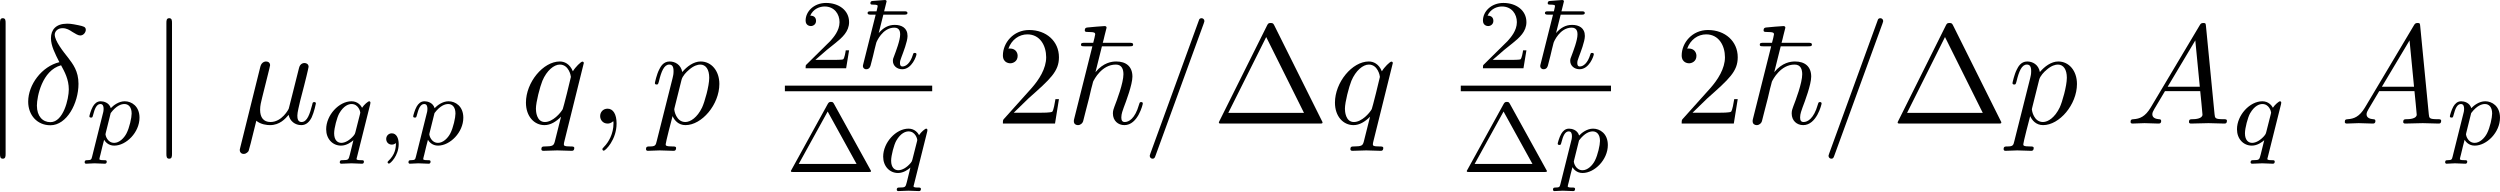
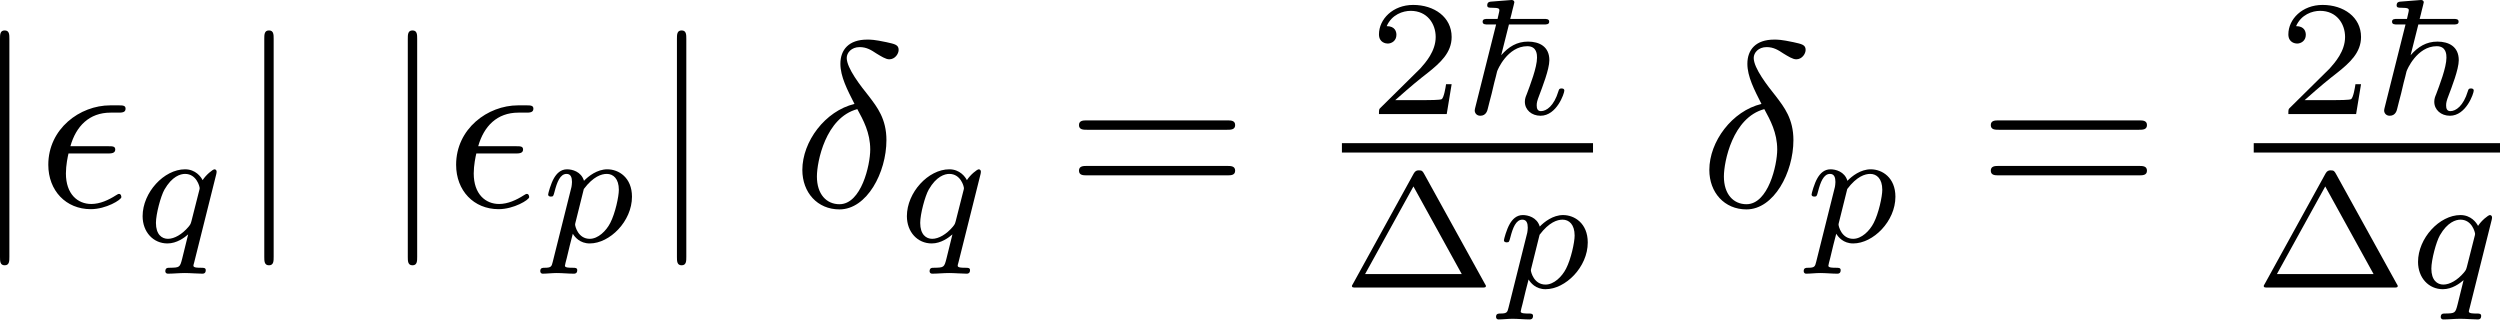
- <svg xmlns="http://www.w3.org/2000/svg" xmlns:xlink="http://www.w3.org/1999/xlink" version="1.1" width="177.291pt" height="13.551pt" viewBox="-70.814 -72.036 177.291 13.551">
+ <svg xmlns="http://www.w3.org/2000/svg" xmlns:xlink="http://www.w3.org/1999/xlink" version="1.1" width="106.052pt" height="13.551pt" viewBox="-70.814 -72.036 106.052 13.551">
  <defs>
-     <path id="g3-14" d="M2.63-4.354C1.385-4.055 .418-2.76 .418-1.554C.418-.598 1.056 .12 1.993 .12C3.158 .12 3.985-1.445 3.985-2.819C3.985-3.726 3.587-4.224 3.248-4.672C2.889-5.121 2.301-5.868 2.301-6.306C2.301-6.526 2.501-6.765 2.849-6.765C3.148-6.765 3.347-6.635 3.557-6.496C3.756-6.376 3.955-6.247 4.105-6.247C4.354-6.247 4.503-6.486 4.503-6.645C4.503-6.864 4.344-6.894 3.985-6.974C3.467-7.083 3.328-7.083 3.168-7.083C2.391-7.083 2.032-6.655 2.032-6.057C2.032-5.519 2.321-4.961 2.63-4.354ZM2.75-4.134C2.999-3.676 3.298-3.138 3.298-2.421C3.298-1.763 2.919-.1 1.993-.1C1.445-.1 1.036-.518 1.036-1.275C1.036-1.903 1.405-3.776 2.75-4.134Z" />
-     <path id="g3-22" d="M2.301-3.497C2.351-3.706 2.451-4.085 2.451-4.134C2.451-4.304 2.331-4.403 2.162-4.403C2.132-4.403 1.853-4.394 1.763-4.045L.329 1.724C.299 1.843 .299 1.863 .299 1.883C.299 2.032 .408 2.152 .578 2.152C.787 2.152 .907 1.973 .927 1.943C.966 1.853 1.096 1.335 1.474-.199C1.793 .07 2.242 .11 2.441 .11C3.138 .11 3.527-.339 3.766-.618C3.856-.169 4.224 .11 4.663 .11C5.011 .11 5.24-.12 5.4-.438C5.569-.797 5.699-1.405 5.699-1.425C5.699-1.524 5.609-1.524 5.579-1.524C5.479-1.524 5.469-1.484 5.44-1.345C5.27-.697 5.091-.11 4.682-.11C4.413-.11 4.384-.369 4.384-.568C4.384-.787 4.503-1.255 4.583-1.604L4.862-2.68C4.892-2.829 4.991-3.208 5.031-3.357C5.081-3.587 5.181-3.965 5.181-4.025C5.181-4.204 5.041-4.294 4.892-4.294C4.842-4.294 4.583-4.284 4.503-3.945L4.035-2.082C3.915-1.584 3.806-1.166 3.776-1.066C3.766-1.016 3.288-.11 2.481-.11C1.983-.11 1.743-.438 1.743-.976C1.743-1.265 1.813-1.544 1.883-1.823L2.301-3.497Z" />
-     <path id="g3-59" d="M2.022-.01C2.022-.667 1.773-1.056 1.385-1.056C1.056-1.056 .857-.807 .857-.528C.857-.259 1.056 0 1.385 0C1.504 0 1.634-.04 1.733-.13C1.763-.149 1.773-.159 1.783-.159S1.803-.149 1.803-.01C1.803 .727 1.455 1.325 1.126 1.654C1.016 1.763 1.016 1.783 1.016 1.813C1.016 1.883 1.066 1.923 1.116 1.923C1.225 1.923 2.022 1.156 2.022-.01Z" />
-     <path id="g3-61" d="M4.374-7.093C4.423-7.223 4.423-7.263 4.423-7.273C4.423-7.382 4.334-7.472 4.224-7.472C4.154-7.472 4.085-7.442 4.055-7.382L.598 2.112C.548 2.242 .548 2.281 .548 2.291C.548 2.401 .638 2.491 .747 2.491C.877 2.491 .907 2.421 .966 2.252L4.374-7.093Z" />
-     <path id="g3-65" d="M1.783-1.146C1.385-.478 .996-.339 .558-.309C.438-.299 .349-.299 .349-.11C.349-.05 .399 0 .478 0C.747 0 1.056-.03 1.335-.03C1.664-.03 2.012 0 2.331 0C2.391 0 2.521 0 2.521-.189C2.521-.299 2.431-.309 2.361-.309C2.132-.329 1.893-.408 1.893-.658C1.893-.777 1.953-.887 2.032-1.026L2.79-2.301H5.29C5.31-2.092 5.45-.737 5.45-.638C5.45-.339 4.932-.309 4.732-.309C4.593-.309 4.493-.309 4.493-.11C4.493 0 4.613 0 4.633 0C5.041 0 5.469-.03 5.878-.03C6.127-.03 6.755 0 7.004 0C7.064 0 7.183 0 7.183-.199C7.183-.309 7.083-.309 6.954-.309C6.336-.309 6.336-.379 6.306-.667L5.699-6.894C5.679-7.093 5.679-7.133 5.509-7.133C5.35-7.133 5.31-7.064 5.25-6.964L1.783-1.146ZM2.979-2.61L4.941-5.898L5.26-2.61H2.979Z" />
-     <path id="g3-112" d="M.448 1.215C.369 1.554 .349 1.624-.09 1.624C-.209 1.624-.319 1.624-.319 1.813C-.319 1.893-.269 1.933-.189 1.933C.08 1.933 .369 1.903 .648 1.903C.976 1.903 1.315 1.933 1.634 1.933C1.684 1.933 1.813 1.933 1.813 1.733C1.813 1.624 1.714 1.624 1.574 1.624C1.076 1.624 1.076 1.554 1.076 1.465C1.076 1.345 1.494-.279 1.564-.528C1.694-.239 1.973 .11 2.481 .11C3.636 .11 4.882-1.345 4.882-2.809C4.882-3.746 4.314-4.403 3.557-4.403C3.059-4.403 2.58-4.045 2.252-3.656C2.152-4.194 1.724-4.403 1.355-4.403C.897-4.403 .707-4.015 .618-3.836C.438-3.497 .309-2.899 .309-2.869C.309-2.77 .408-2.77 .428-2.77C.528-2.77 .538-2.78 .598-2.999C.767-3.706 .966-4.184 1.325-4.184C1.494-4.184 1.634-4.105 1.634-3.726C1.634-3.497 1.604-3.387 1.564-3.218L.448 1.215ZM2.202-3.108C2.271-3.377 2.54-3.656 2.72-3.806C3.068-4.115 3.357-4.184 3.527-4.184C3.925-4.184 4.164-3.836 4.164-3.248S3.836-1.514 3.656-1.136C3.318-.438 2.839-.11 2.471-.11C1.813-.11 1.684-.936 1.684-.996C1.684-1.016 1.684-1.036 1.714-1.156L2.202-3.108Z" />
-     <path id="g3-113" d="M4.503-4.294C4.503-4.334 4.473-4.394 4.403-4.394C4.294-4.394 3.895-3.995 3.726-3.706C3.507-4.244 3.118-4.403 2.8-4.403C1.624-4.403 .399-2.929 .399-1.484C.399-.508 .986 .11 1.714 .11C2.142 .11 2.531-.13 2.889-.488C2.8-.139 2.471 1.205 2.441 1.295C2.361 1.574 2.281 1.614 1.724 1.624C1.594 1.624 1.494 1.624 1.494 1.823C1.494 1.833 1.494 1.933 1.624 1.933C1.943 1.933 2.291 1.903 2.62 1.903C2.959 1.903 3.318 1.933 3.646 1.933C3.696 1.933 3.826 1.933 3.826 1.733C3.826 1.624 3.726 1.624 3.567 1.624C3.088 1.624 3.088 1.554 3.088 1.465C3.088 1.395 3.108 1.335 3.128 1.245L4.503-4.294ZM1.743-.11C1.146-.11 1.106-.877 1.106-1.046C1.106-1.524 1.395-2.61 1.564-3.029C1.873-3.766 2.391-4.184 2.8-4.184C3.447-4.184 3.587-3.377 3.587-3.308C3.587-3.248 3.039-1.066 3.009-1.026C2.859-.747 2.301-.11 1.743-.11Z" />
    <path id="g0-126" d="M1.981-3.801H3.452C3.571-3.801 3.689-3.801 3.689-3.919S3.578-4.038 3.459-4.038H2.036C2.085-4.212 2.085-4.226 2.127-4.4C2.155-4.512 2.211-4.721 2.211-4.742C2.211-4.77 2.197-4.84 2.092-4.84L1.206-4.77C1.151-4.763 1.06-4.749 1.06-4.61C1.06-4.512 1.151-4.512 1.241-4.512C1.576-4.512 1.576-4.463 1.576-4.4C1.576-4.394 1.576-4.352 1.499-4.038H1.095C.976-4.038 .865-4.038 .865-3.919S.983-3.801 1.102-3.801H1.437L.551-.272C.544-.237 .53-.195 .53-.153C.53-.042 .614 .07 .767 .07C1.011 .07 1.067-.146 1.088-.244C1.123-.377 1.2-.697 1.248-.865C1.269-.969 1.339-1.234 1.36-1.339C1.381-1.402 1.471-1.771 1.478-1.806C1.492-1.869 1.918-2.88 2.762-2.88C3.173-2.88 3.173-2.511 3.173-2.392C3.173-1.981 2.88-1.227 2.734-.837C2.692-.739 2.657-.649 2.657-.523C2.657-.181 2.943 .07 3.32 .07C4.01 .07 4.331-.879 4.331-.997C4.331-1.088 4.233-1.088 4.212-1.088C4.115-1.088 4.108-1.053 4.08-.969C3.891-.342 3.571-.126 3.34-.126C3.194-.126 3.159-.237 3.159-.37C3.159-.481 3.18-.572 3.264-.788C3.389-1.123 3.696-1.897 3.696-2.287C3.696-2.866 3.271-3.075 2.79-3.075C2.322-3.075 1.967-2.859 1.653-2.497L1.981-3.801Z" />
-     <path id="g6-1" d="M3.494-4.812C3.424-4.937 3.403-4.972 3.264-4.972C3.18-4.972 3.11-4.951 3.048-4.84L.474-.167C.425-.091 .425-.077 .425-.07C.425 0 .481 0 .593 0H5.942C6.053 0 6.109 0 6.109-.07C6.109-.077 6.109-.091 6.06-.167L3.494-4.812ZM3.034-4.289L5.084-.572H.983L3.034-4.289Z" />
-     <path id="g6-50" d="M3.522-1.269H3.285C3.264-1.116 3.194-.704 3.103-.635C3.048-.593 2.511-.593 2.413-.593H1.13C1.862-1.241 2.106-1.437 2.525-1.764C3.041-2.176 3.522-2.608 3.522-3.271C3.522-4.115 2.783-4.631 1.89-4.631C1.025-4.631 .439-4.024 .439-3.382C.439-3.027 .739-2.992 .809-2.992C.976-2.992 1.179-3.11 1.179-3.361C1.179-3.487 1.13-3.731 .767-3.731C.983-4.226 1.458-4.38 1.785-4.38C2.483-4.38 2.845-3.836 2.845-3.271C2.845-2.664 2.413-2.183 2.19-1.932L.509-.272C.439-.209 .439-.195 .439 0H3.313L3.522-1.269Z" />
-     <path id="g1-126" d="M2.54-5.479H4.473C4.643-5.479 4.752-5.479 4.752-5.599C4.752-5.729 4.633-5.729 4.443-5.729H2.6C2.67-5.978 2.67-5.998 2.73-6.247C2.78-6.426 2.869-6.775 2.869-6.795C2.869-6.884 2.809-6.914 2.73-6.914C2.54-6.914 1.753-6.834 1.514-6.814C1.435-6.804 1.325-6.795 1.325-6.605C1.325-6.496 1.425-6.496 1.564-6.496C2.042-6.496 2.062-6.426 2.062-6.326C2.062-6.257 1.973-5.928 1.923-5.729H1.365C1.166-5.729 1.056-5.729 1.056-5.599C1.056-5.479 1.146-5.479 1.335-5.479H1.863L.588-.399C.548-.249 .548-.229 .548-.169C.548 .05 .717 .11 .837 .11C1.026 .11 1.166-.03 1.205-.159C1.225-.209 1.335-.658 1.395-.907L1.624-1.793C1.654-1.943 1.753-2.321 1.783-2.471C1.833-2.63 1.903-2.939 1.913-2.969C1.993-3.138 2.531-4.184 3.527-4.184C3.965-4.184 4.065-3.826 4.065-3.497C4.065-2.879 3.606-1.664 3.427-1.205C3.367-1.046 3.318-.907 3.318-.717C3.318-.199 3.686 .11 4.134 .11C5.091 .11 5.44-1.365 5.44-1.425C5.44-1.524 5.35-1.524 5.32-1.524C5.22-1.524 5.22-1.494 5.171-1.345C4.882-.329 4.433-.11 4.164-.11C3.975-.11 3.915-.229 3.915-.438C3.915-.687 4.025-.966 4.085-1.136C4.254-1.574 4.702-2.77 4.702-3.328C4.702-4.055 4.244-4.403 3.557-4.403C3.248-4.403 2.65-4.334 2.082-3.646L2.54-5.479Z" />
-     <path id="g5-1" d="M4.403-6.954C4.334-7.083 4.314-7.133 4.144-7.133S3.955-7.083 3.885-6.954L.518-.199C.468-.11 .468-.09 .468-.08C.468 0 .528 0 .687 0H7.601C7.761 0 7.821 0 7.821-.08C7.821-.09 7.821-.11 7.771-.199L4.403-6.954ZM3.826-6.137L6.506-.757H1.136L3.826-6.137Z" />
-     <path id="g5-50" d="M1.265-.767L2.321-1.793C3.875-3.168 4.473-3.706 4.473-4.702C4.473-5.838 3.577-6.635 2.361-6.635C1.235-6.635 .498-5.719 .498-4.832C.498-4.274 .996-4.274 1.026-4.274C1.196-4.274 1.544-4.394 1.544-4.802C1.544-5.061 1.365-5.32 1.016-5.32C.936-5.32 .917-5.32 .887-5.31C1.116-5.958 1.654-6.326 2.232-6.326C3.138-6.326 3.567-5.519 3.567-4.702C3.567-3.905 3.068-3.118 2.521-2.501L.608-.369C.498-.259 .498-.239 .498 0H4.194L4.473-1.733H4.224C4.174-1.435 4.105-.996 4.005-.847C3.935-.767 3.278-.767 3.059-.767H1.265Z" />
-     <path id="g4-59" d="M1.471-.112C1.471 .272 1.402 .718 .928 1.165C.9 1.193 .879 1.213 .879 1.248C.879 1.297 .934 1.346 .976 1.346C1.074 1.346 1.667 .788 1.667-.042C1.667-.474 1.499-.802 1.179-.802C.948-.802 .781-.621 .781-.404C.781-.181 .941 0 1.186 0C1.353 0 1.465-.112 1.471-.112Z" />
-     <path id="g4-112" d="M.523 .851C.474 1.046 .46 1.102 .181 1.102C.091 1.102-.007 1.102-.007 1.248C-.007 1.325 .056 1.353 .091 1.353C.272 1.353 .502 1.325 .69 1.325C.928 1.325 1.193 1.353 1.423 1.353C1.485 1.353 1.562 1.332 1.562 1.2C1.562 1.102 1.465 1.102 1.381 1.102C1.227 1.102 1.039 1.102 1.039 1.018C1.039 .983 1.088 .802 1.116 .697C1.2 .328 1.297-.049 1.374-.342C1.458-.202 1.674 .07 2.092 .07C2.943 .07 3.884-.872 3.884-1.911C3.884-2.727 3.32-3.075 2.838-3.075C2.406-3.075 2.036-2.783 1.848-2.587C1.73-2.985 1.339-3.075 1.13-3.075C.858-3.075 .69-2.894 .579-2.706C.439-2.469 .328-2.05 .328-2.008C.328-1.918 .425-1.918 .446-1.918C.544-1.918 .551-1.939 .6-2.127C.704-2.532 .837-2.88 1.109-2.88C1.29-2.88 1.339-2.727 1.339-2.538C1.339-2.462 1.325-2.371 1.318-2.329L.523 .851ZM1.841-2.239C2.246-2.776 2.594-2.88 2.817-2.88C3.089-2.88 3.327-2.678 3.327-2.204C3.327-1.918 3.173-1.206 2.964-.802C2.79-.46 2.448-.126 2.092-.126C1.597-.126 1.471-.663 1.471-.732C1.471-.76 1.485-.809 1.492-.837L1.841-2.239Z" />
-     <path id="g4-113" d="M3.55-2.873C3.557-2.901 3.564-2.943 3.564-2.978C3.564-3.02 3.536-3.075 3.473-3.075C3.403-3.075 3.11-2.838 2.971-2.615C2.901-2.755 2.671-3.075 2.225-3.075C1.332-3.075 .425-2.092 .425-1.088C.425-.411 .879 .07 1.478 .07C1.876 .07 2.204-.181 2.357-.314C2.35-.293 2.134 .586 2.106 .704C2.008 1.088 2.001 1.095 1.569 1.102C1.485 1.102 1.388 1.102 1.388 1.255C1.388 1.297 1.423 1.353 1.492 1.353C1.723 1.353 1.981 1.325 2.218 1.325S2.748 1.353 2.964 1.353C3.027 1.353 3.103 1.332 3.103 1.2C3.103 1.102 3.006 1.102 2.922 1.102C2.769 1.102 2.58 1.102 2.58 1.018C2.58 .997 2.58 .983 2.615 .865L3.55-2.873ZM2.497-.879C2.462-.76 2.462-.746 2.371-.635C2.099-.314 1.771-.126 1.499-.126C1.241-.126 .99-.307 .99-.802C.99-1.172 1.193-1.939 1.353-2.218C1.674-2.776 2.029-2.88 2.225-2.88C2.713-2.88 2.845-2.343 2.845-2.273C2.845-2.239 2.831-2.197 2.824-2.169L2.497-.879Z" />
-     <path id="g2-106" d="M1.584-7.113C1.584-7.293 1.584-7.472 1.385-7.472S1.186-7.293 1.186-7.113V2.132C1.186 2.311 1.186 2.491 1.385 2.491S1.584 2.311 1.584 2.132V-7.113Z" />
+     <path id="g5-1" d="M3.494-4.812C3.424-4.937 3.403-4.972 3.264-4.972C3.18-4.972 3.11-4.951 3.048-4.84L.474-.167C.425-.091 .425-.077 .425-.07C.425 0 .481 0 .593 0H5.942C6.053 0 6.109 0 6.109-.07C6.109-.077 6.109-.091 6.06-.167L3.494-4.812ZM3.034-4.289L5.084-.572H.983L3.034-4.289Z" />
+     <path id="g5-50" d="M3.522-1.269H3.285C3.264-1.116 3.194-.704 3.103-.635C3.048-.593 2.511-.593 2.413-.593H1.13C1.862-1.241 2.106-1.437 2.525-1.764C3.041-2.176 3.522-2.608 3.522-3.271C3.522-4.115 2.783-4.631 1.89-4.631C1.025-4.631 .439-4.024 .439-3.382C.439-3.027 .739-2.992 .809-2.992C.976-2.992 1.179-3.11 1.179-3.361C1.179-3.487 1.13-3.731 .767-3.731C.983-4.226 1.458-4.38 1.785-4.38C2.483-4.38 2.845-3.836 2.845-3.271C2.845-2.664 2.413-2.183 2.19-1.932L.509-.272C.439-.209 .439-.195 .439 0H3.313L3.522-1.269Z" />
+     <path id="g4-61" d="M6.844-3.258C6.994-3.258 7.183-3.258 7.183-3.457S6.994-3.656 6.854-3.656H.887C.747-3.656 .558-3.656 .558-3.457S.747-3.258 .897-3.258H6.844ZM6.854-1.325C6.994-1.325 7.183-1.325 7.183-1.524S6.994-1.724 6.844-1.724H.897C.747-1.724 .558-1.724 .558-1.524S.747-1.325 .887-1.325H6.854Z" />
+     <path id="g3-112" d="M.523 .851C.474 1.046 .46 1.102 .181 1.102C.091 1.102-.007 1.102-.007 1.248C-.007 1.325 .056 1.353 .091 1.353C.272 1.353 .502 1.325 .69 1.325C.928 1.325 1.193 1.353 1.423 1.353C1.485 1.353 1.562 1.332 1.562 1.2C1.562 1.102 1.465 1.102 1.381 1.102C1.227 1.102 1.039 1.102 1.039 1.018C1.039 .983 1.088 .802 1.116 .697C1.2 .328 1.297-.049 1.374-.342C1.458-.202 1.674 .07 2.092 .07C2.943 .07 3.884-.872 3.884-1.911C3.884-2.727 3.32-3.075 2.838-3.075C2.406-3.075 2.036-2.783 1.848-2.587C1.73-2.985 1.339-3.075 1.13-3.075C.858-3.075 .69-2.894 .579-2.706C.439-2.469 .328-2.05 .328-2.008C.328-1.918 .425-1.918 .446-1.918C.544-1.918 .551-1.939 .6-2.127C.704-2.532 .837-2.88 1.109-2.88C1.29-2.88 1.339-2.727 1.339-2.538C1.339-2.462 1.325-2.371 1.318-2.329L.523 .851ZM1.841-2.239C2.246-2.776 2.594-2.88 2.817-2.88C3.089-2.88 3.327-2.678 3.327-2.204C3.327-1.918 3.173-1.206 2.964-.802C2.79-.46 2.448-.126 2.092-.126C1.597-.126 1.471-.663 1.471-.732C1.471-.76 1.485-.809 1.492-.837L1.841-2.239Z" />
+     <path id="g3-113" d="M3.55-2.873C3.557-2.901 3.564-2.943 3.564-2.978C3.564-3.02 3.536-3.075 3.473-3.075C3.403-3.075 3.11-2.838 2.971-2.615C2.901-2.755 2.671-3.075 2.225-3.075C1.332-3.075 .425-2.092 .425-1.088C.425-.411 .879 .07 1.478 .07C1.876 .07 2.204-.181 2.357-.314C2.35-.293 2.134 .586 2.106 .704C2.008 1.088 2.001 1.095 1.569 1.102C1.485 1.102 1.388 1.102 1.388 1.255C1.388 1.297 1.423 1.353 1.492 1.353C1.723 1.353 1.981 1.325 2.218 1.325S2.748 1.353 2.964 1.353C3.027 1.353 3.103 1.332 3.103 1.2C3.103 1.102 3.006 1.102 2.922 1.102C2.769 1.102 2.58 1.102 2.58 1.018C2.58 .997 2.58 .983 2.615 .865L3.55-2.873ZM2.497-.879C2.462-.76 2.462-.746 2.371-.635C2.099-.314 1.771-.126 1.499-.126C1.241-.126 .99-.307 .99-.802C.99-1.172 1.193-1.939 1.353-2.218C1.674-2.776 2.029-2.88 2.225-2.88C2.713-2.88 2.845-2.343 2.845-2.273C2.845-2.239 2.831-2.197 2.824-2.169L2.497-.879Z" />
+     <path id="g2-14" d="M2.63-4.354C1.385-4.055 .418-2.76 .418-1.554C.418-.598 1.056 .12 1.993 .12C3.158 .12 3.985-1.445 3.985-2.819C3.985-3.726 3.587-4.224 3.248-4.672C2.889-5.121 2.301-5.868 2.301-6.306C2.301-6.526 2.501-6.765 2.849-6.765C3.148-6.765 3.347-6.635 3.557-6.496C3.756-6.376 3.955-6.247 4.105-6.247C4.354-6.247 4.503-6.486 4.503-6.645C4.503-6.864 4.344-6.894 3.985-6.974C3.467-7.083 3.328-7.083 3.168-7.083C2.391-7.083 2.032-6.655 2.032-6.057C2.032-5.519 2.321-4.961 2.63-4.354ZM2.75-4.134C2.999-3.676 3.298-3.138 3.298-2.421C3.298-1.763 2.919-.1 1.993-.1C1.445-.1 1.036-.518 1.036-1.275C1.036-1.903 1.405-3.776 2.75-4.134Z" />
+     <path id="g2-15" d="M2.969-2.252C3.128-2.252 3.308-2.252 3.308-2.421C3.308-2.56 3.188-2.56 3.019-2.56H1.405C1.644-3.407 2.202-3.985 3.108-3.985H3.417C3.587-3.985 3.746-3.985 3.746-4.154C3.746-4.294 3.616-4.294 3.447-4.294H3.098C1.803-4.294 .468-3.298 .468-1.773C.468-.677 1.215 .11 2.271 .11C2.919 .11 3.567-.289 3.567-.399C3.567-.428 3.557-.538 3.467-.538C3.447-.538 3.427-.538 3.337-.478C3.029-.279 2.66-.11 2.291-.11C1.714-.11 1.215-.528 1.215-1.405C1.215-1.753 1.295-2.132 1.325-2.252H2.969Z" />
+     <path id="g1-106" d="M1.584-7.113C1.584-7.293 1.584-7.472 1.385-7.472S1.186-7.293 1.186-7.113V2.132C1.186 2.311 1.186 2.491 1.385 2.491S1.584 2.311 1.584 2.132V-7.113Z" />
  </defs>
  <g id="page1">
-     <use x="-72" y="-63.273" xlink:href="#g2-106" />
-     <use x="-69.233" y="-63.273" xlink:href="#g3-14" />
-     <use x="-64.805" y="-61.779" xlink:href="#g4-112" />
-     <use x="-60.2" y="-63.273" xlink:href="#g2-106" />
-     <use x="-54.111" y="-63.273" xlink:href="#g3-22" />
-     <use x="-48.108" y="-61.779" xlink:href="#g4-113" />
-     <use x="-44.207" y="-61.779" xlink:href="#g4-59" />
-     <use x="-41.841" y="-61.779" xlink:href="#g4-112" />
-     <use x="-33.915" y="-63.273" xlink:href="#g3-113" />
-     <use x="-29.11" y="-63.273" xlink:href="#g3-59" />
-     <use x="-24.682" y="-63.273" xlink:href="#g3-112" />
-     <use x="-14.122" y="-67.196" xlink:href="#g6-50" />
-     <use x="-10.151" y="-67.196" xlink:href="#g0-126" />
-     <rect x="-15.153" y="-65.963" height=".398" width="10.447" />
-     <use x="-15.153" y="-59.838" xlink:href="#g6-1" />
-     <use x="-8.608" y="-59.838" xlink:href="#g4-113" />
-     <use x="-.19" y="-63.273" xlink:href="#g5-50" />
-     <use x="4.791" y="-63.273" xlink:href="#g1-126" />
-     <use x="10.174" y="-63.273" xlink:href="#g3-61" />
-     <use x="15.155" y="-63.273" xlink:href="#g5-1" />
-     <use x="23.457" y="-63.273" xlink:href="#g3-113" />
-     <use x="33.912" y="-67.196" xlink:href="#g6-50" />
-     <use x="37.883" y="-67.196" xlink:href="#g0-126" />
-     <rect x="32.779" y="-65.963" height=".398" width="10.652" />
-     <use x="32.779" y="-59.838" xlink:href="#g6-1" />
-     <use x="39.324" y="-59.838" xlink:href="#g4-112" />
-     <use x="47.947" y="-63.273" xlink:href="#g5-50" />
-     <use x="52.928" y="-63.273" xlink:href="#g1-126" />
-     <use x="58.311" y="-63.273" xlink:href="#g3-61" />
-     <use x="63.292" y="-63.273" xlink:href="#g5-1" />
-     <use x="71.595" y="-63.273" xlink:href="#g3-112" />
-     <use x="79.928" y="-63.273" xlink:href="#g3-65" />
-     <use x="87.4" y="-61.779" xlink:href="#g4-113" />
-     <use x="95.121" y="-63.273" xlink:href="#g3-65" />
-     <use x="102.593" y="-61.779" xlink:href="#g4-112" />
+     <use x="-72" y="-63.273" xlink:href="#g1-106" />
+     <use x="-69.233" y="-63.273" xlink:href="#g2-15" />
+     <use x="-65.189" y="-61.779" xlink:href="#g3-113" />
+     <use x="-60.789" y="-63.273" xlink:href="#g1-106" />
+     <use x="-54.701" y="-63.273" xlink:href="#g1-106" />
+     <use x="-51.933" y="-63.273" xlink:href="#g2-15" />
+     <use x="-47.889" y="-61.779" xlink:href="#g3-112" />
+     <use x="-43.284" y="-63.273" xlink:href="#g1-106" />
+     <use x="-37.196" y="-63.273" xlink:href="#g2-14" />
+     <use x="-32.768" y="-61.779" xlink:href="#g3-113" />
+     <use x="-25.601" y="-63.273" xlink:href="#g4-61" />
+     <use x="-12.756" y="-67.196" xlink:href="#g5-50" />
+     <use x="-8.785" y="-67.196" xlink:href="#g0-126" />
+     <rect x="-13.889" y="-65.963" height=".398" width="10.652" />
+     <use x="-13.889" y="-59.838" xlink:href="#g5-1" />
+     <use x="-7.344" y="-59.838" xlink:href="#g3-112" />
+     <use x="1.279" y="-63.273" xlink:href="#g2-14" />
+     <use x="5.707" y="-61.779" xlink:href="#g3-112" />
+     <use x="13.079" y="-63.273" xlink:href="#g4-61" />
+     <use x="25.821" y="-67.196" xlink:href="#g5-50" />
+     <use x="29.793" y="-67.196" xlink:href="#g0-126" />
+     <rect x="24.791" y="-65.963" height=".398" width="10.447" />
+     <use x="24.791" y="-59.838" xlink:href="#g5-1" />
+     <use x="31.336" y="-59.838" xlink:href="#g3-113" />
  </g>
</svg>
